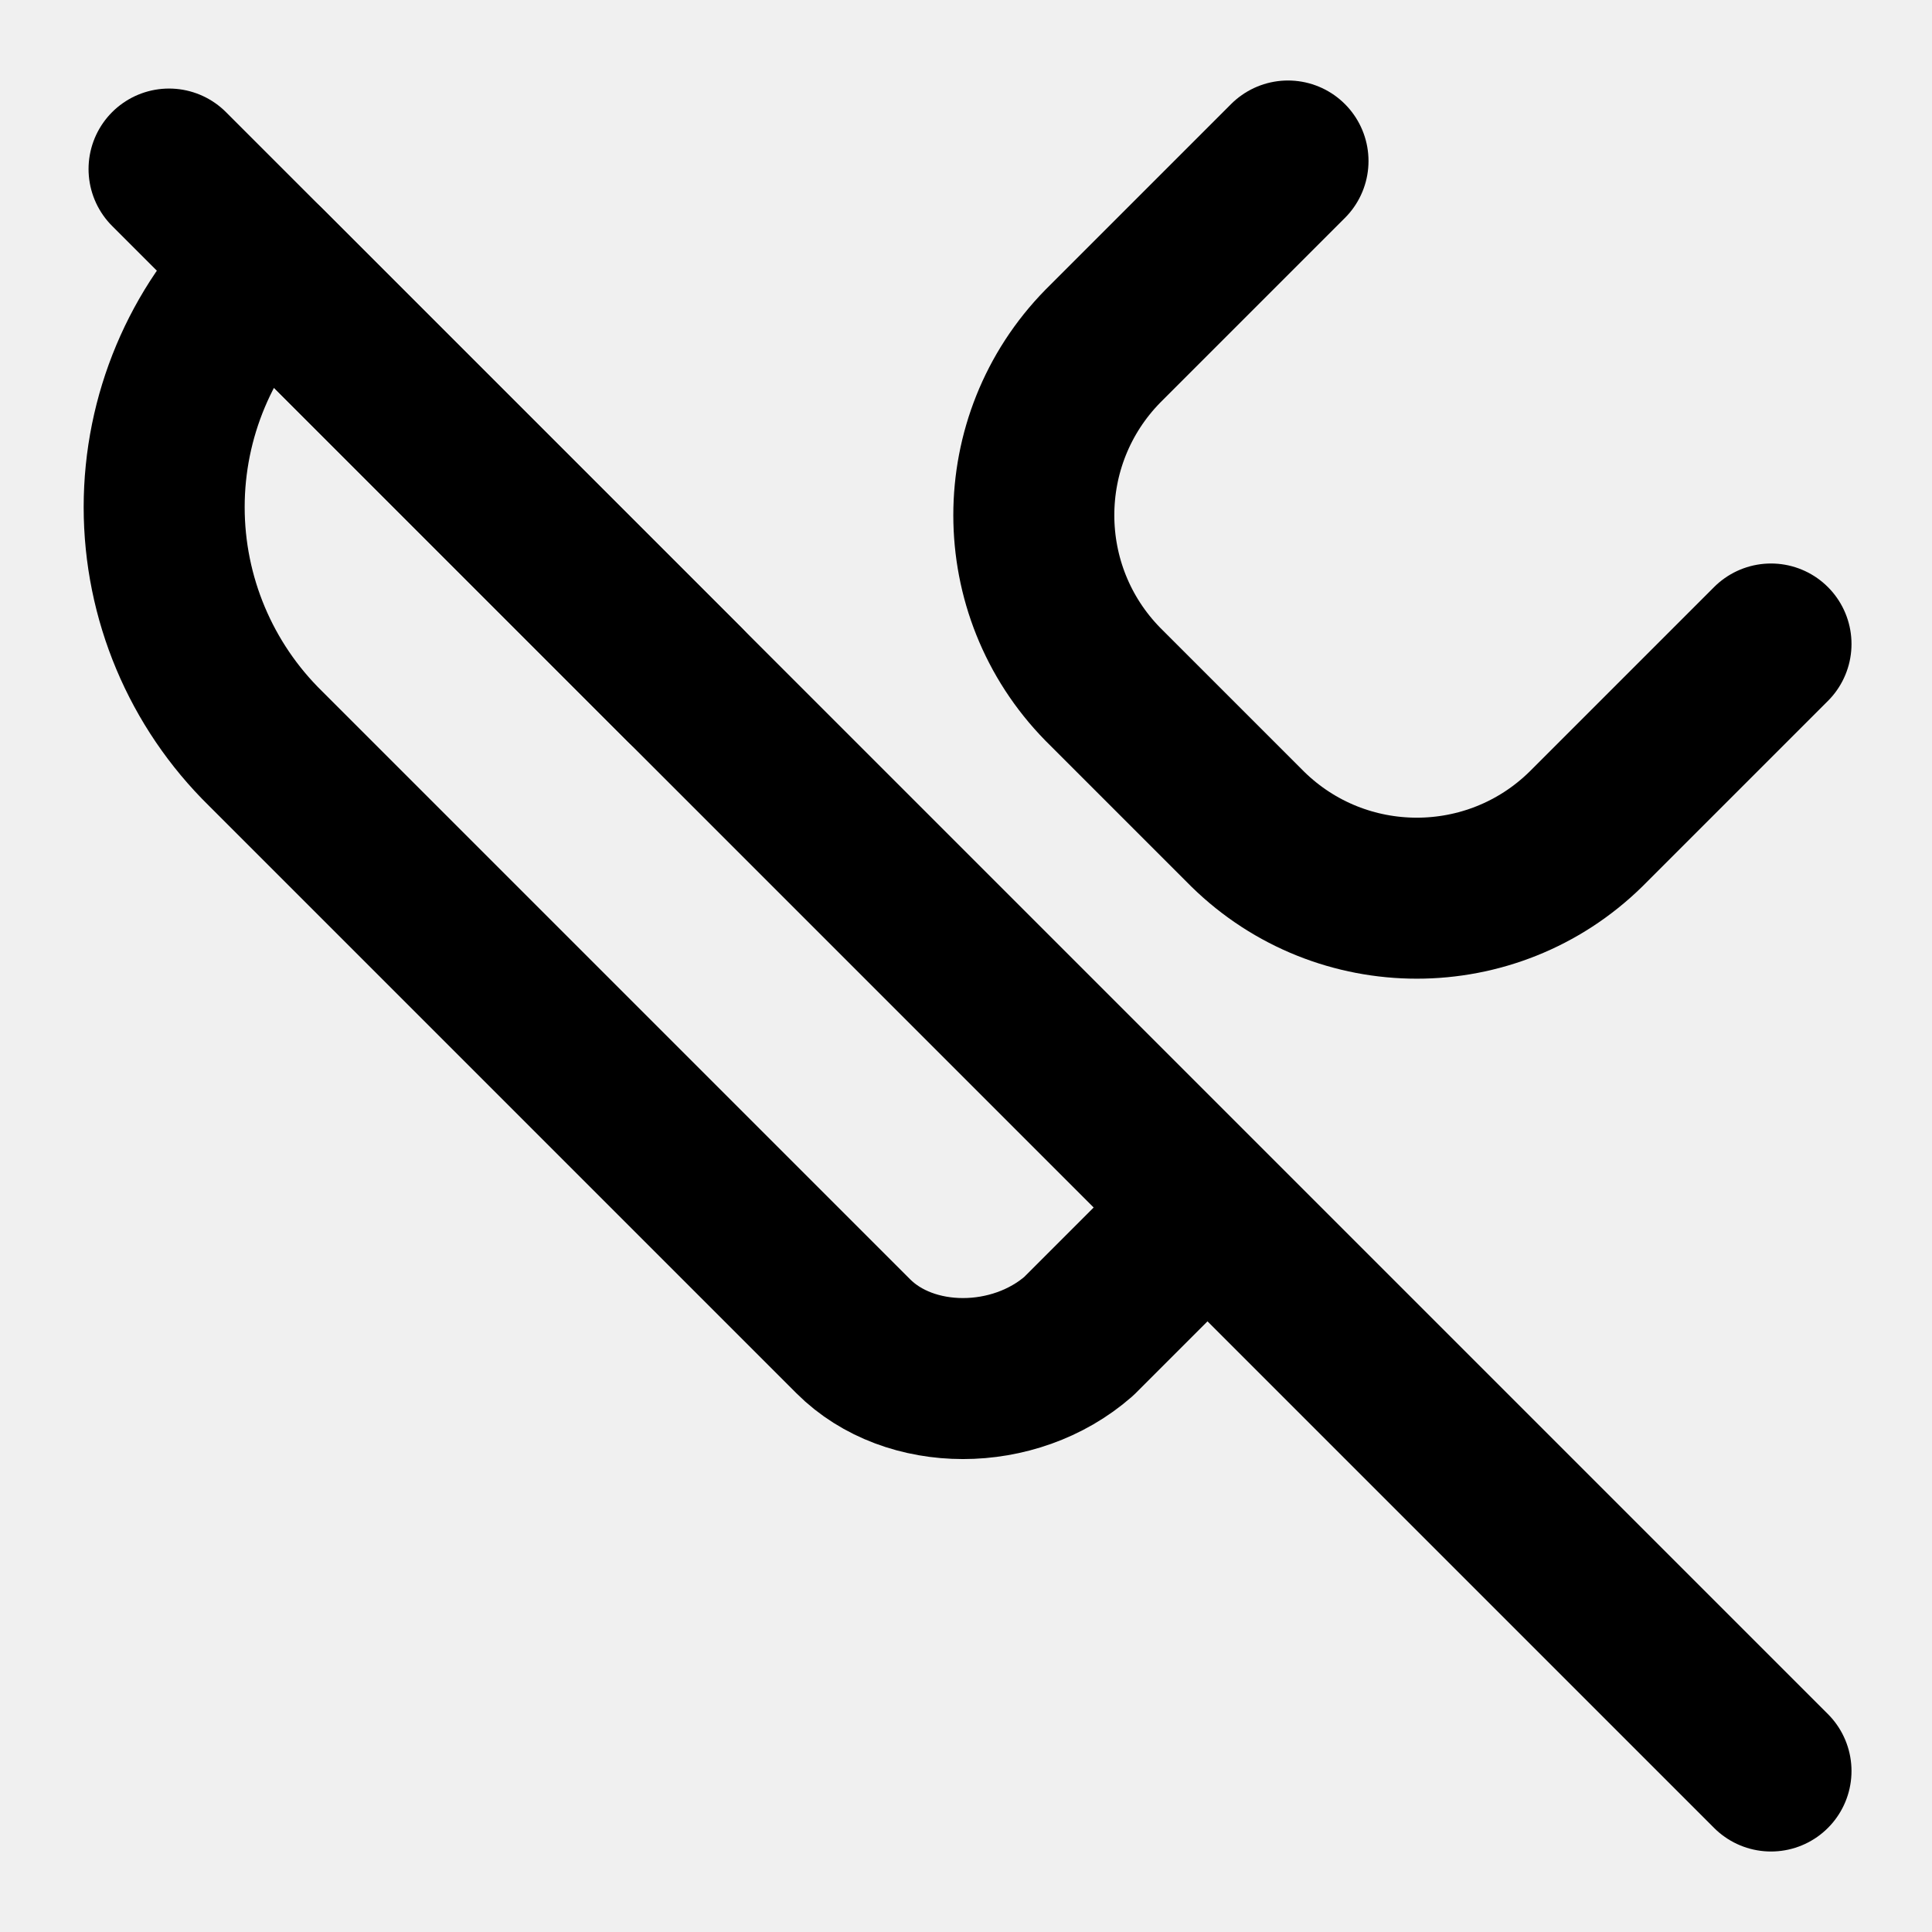
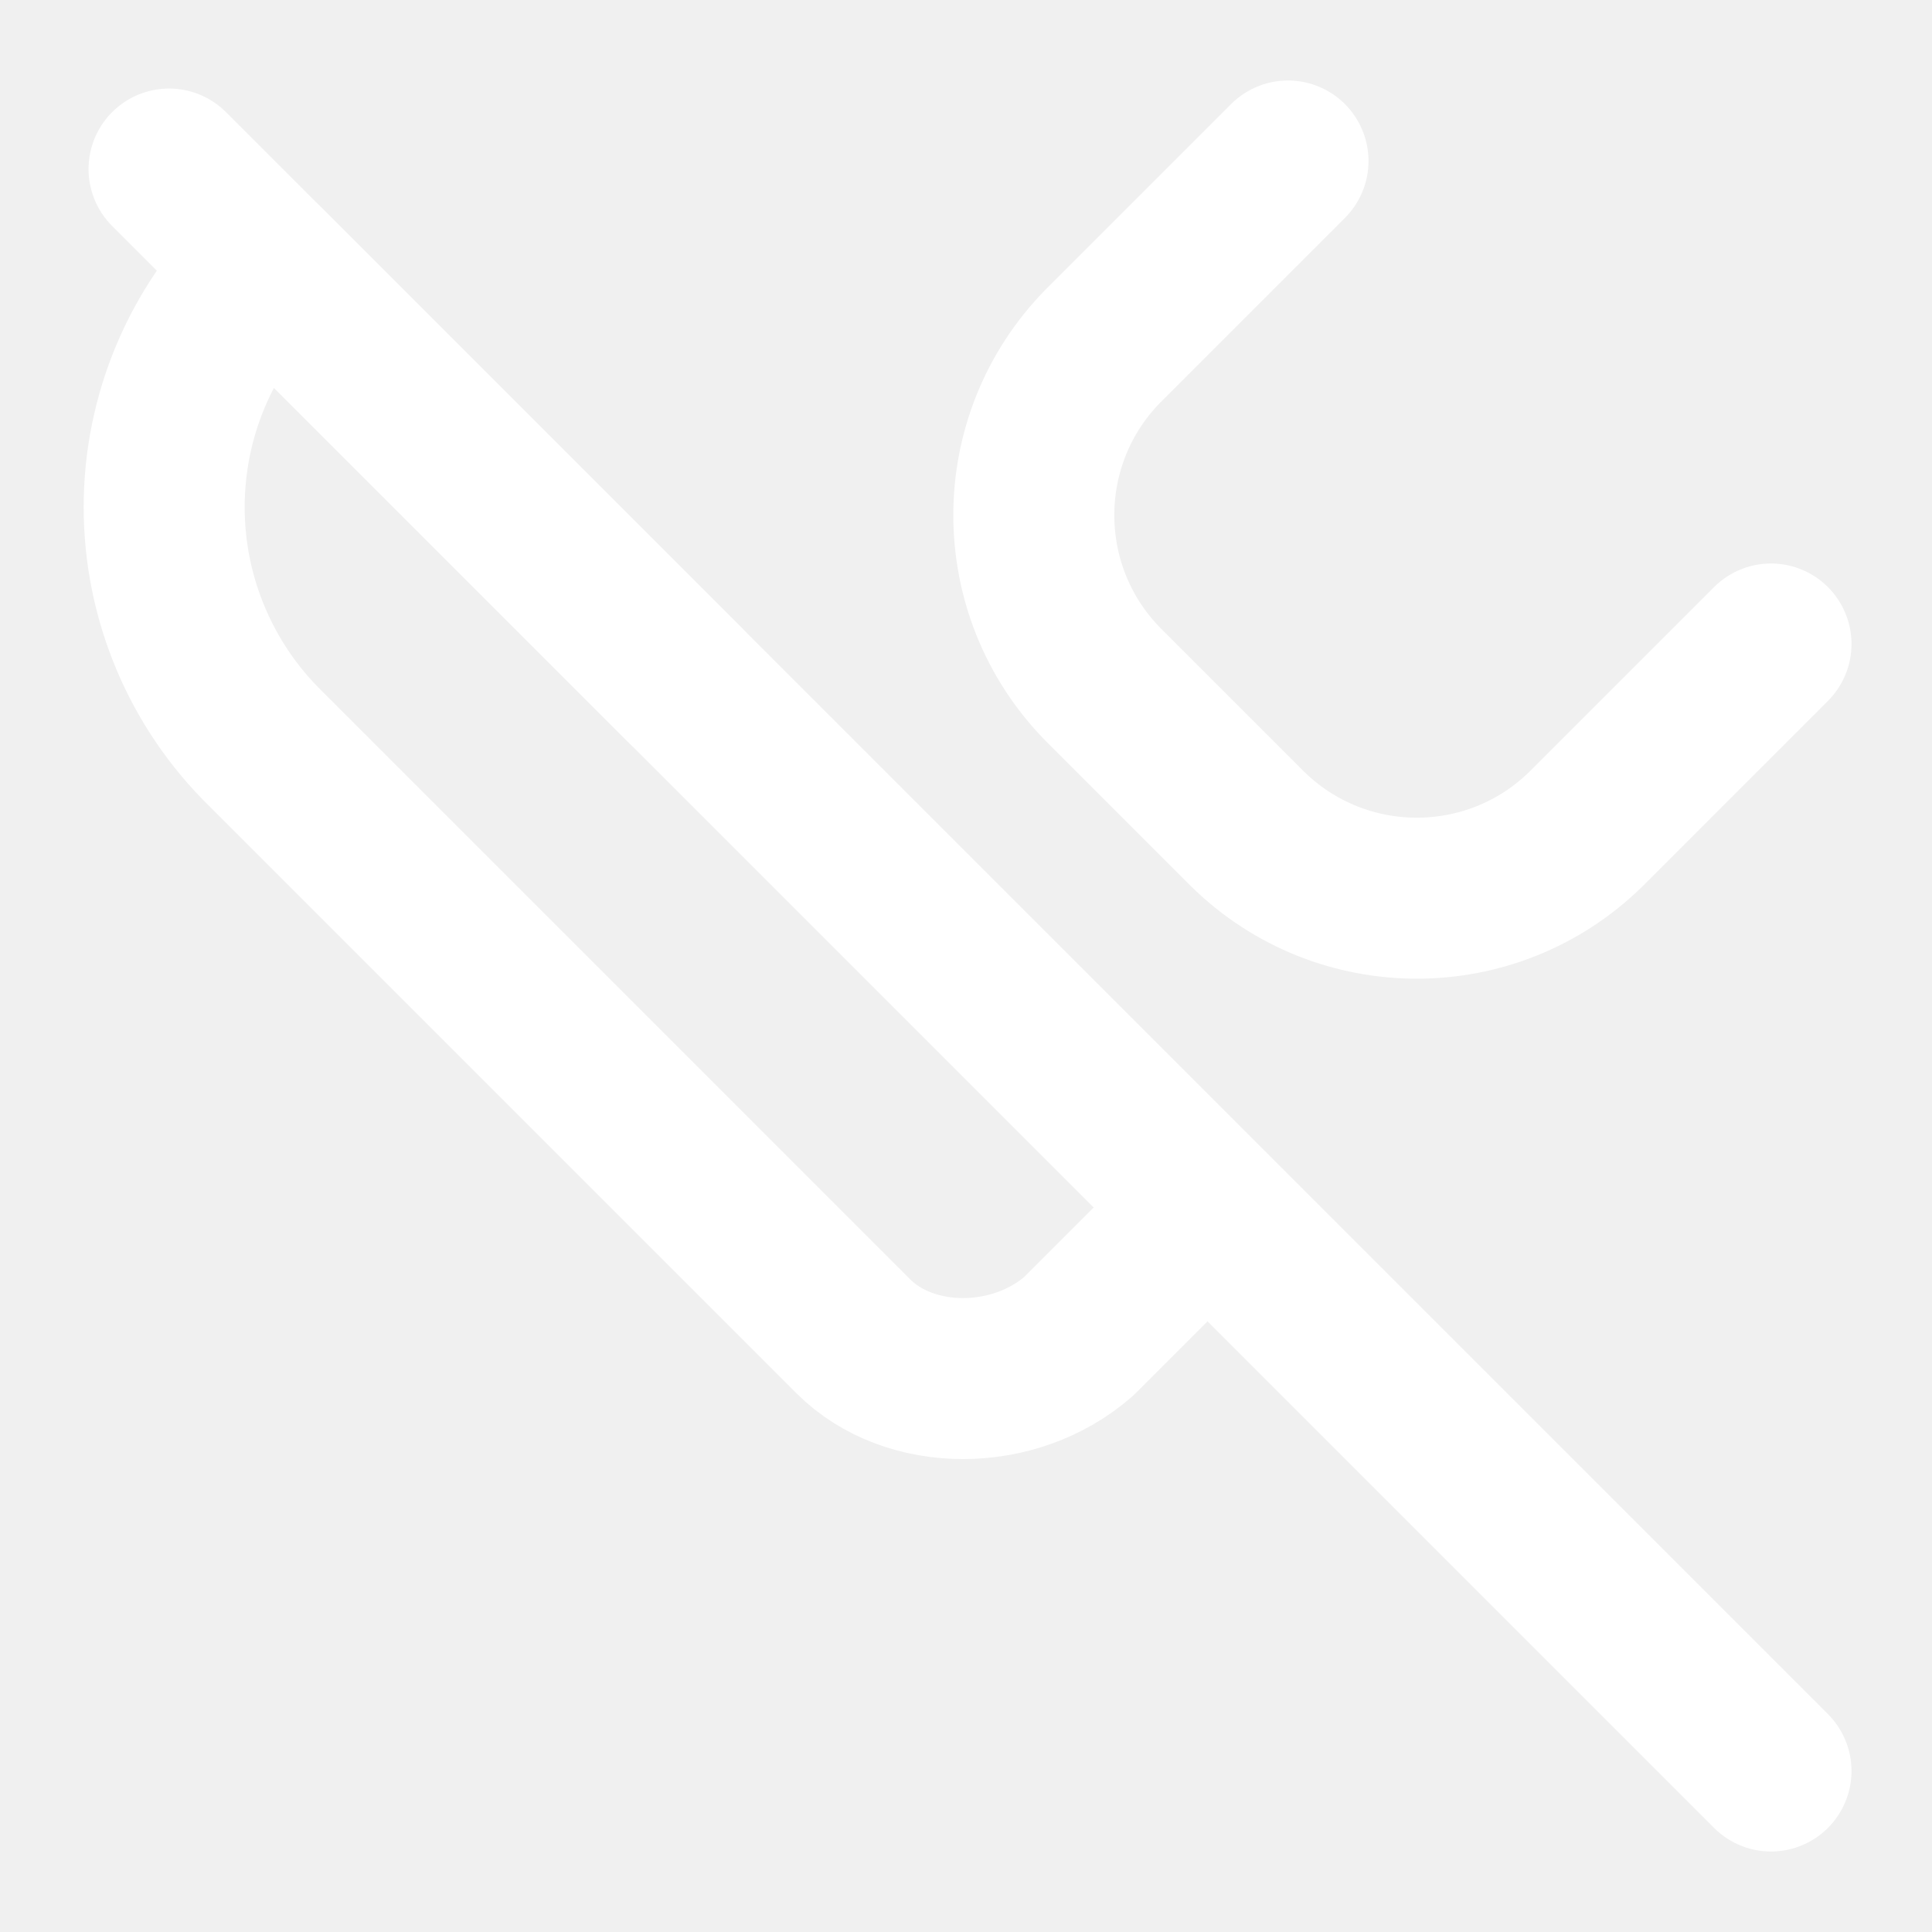
- <svg xmlns="http://www.w3.org/2000/svg" width="24" height="24" viewBox="0 0 24 24" fill="none" stroke="currentColor" stroke-width="2" stroke-linecap="round" stroke-linejoin="round">
+ <svg xmlns="http://www.w3.org/2000/svg" width="24" height="24" viewBox="0 0 24 24" fill="none" stroke="#FFFFFF" stroke-width="2" stroke-linecap="round" stroke-linejoin="round">
  <path d="m16 2-2.3 2.3a3 3 0 0 0 0 4.2l1.8 1.8a3 3 0 0 0 4.2 0L22 8" />
  <path d="M15 15 3.3 3.3a4.2 4.2 0 0 0 0 6l7.3 7.3c.7.7 2 .7 2.8 0L15 15Zm0 0 7 7" />
  <path d="m2.1 2.1 6.4 6.4" />
</svg>
